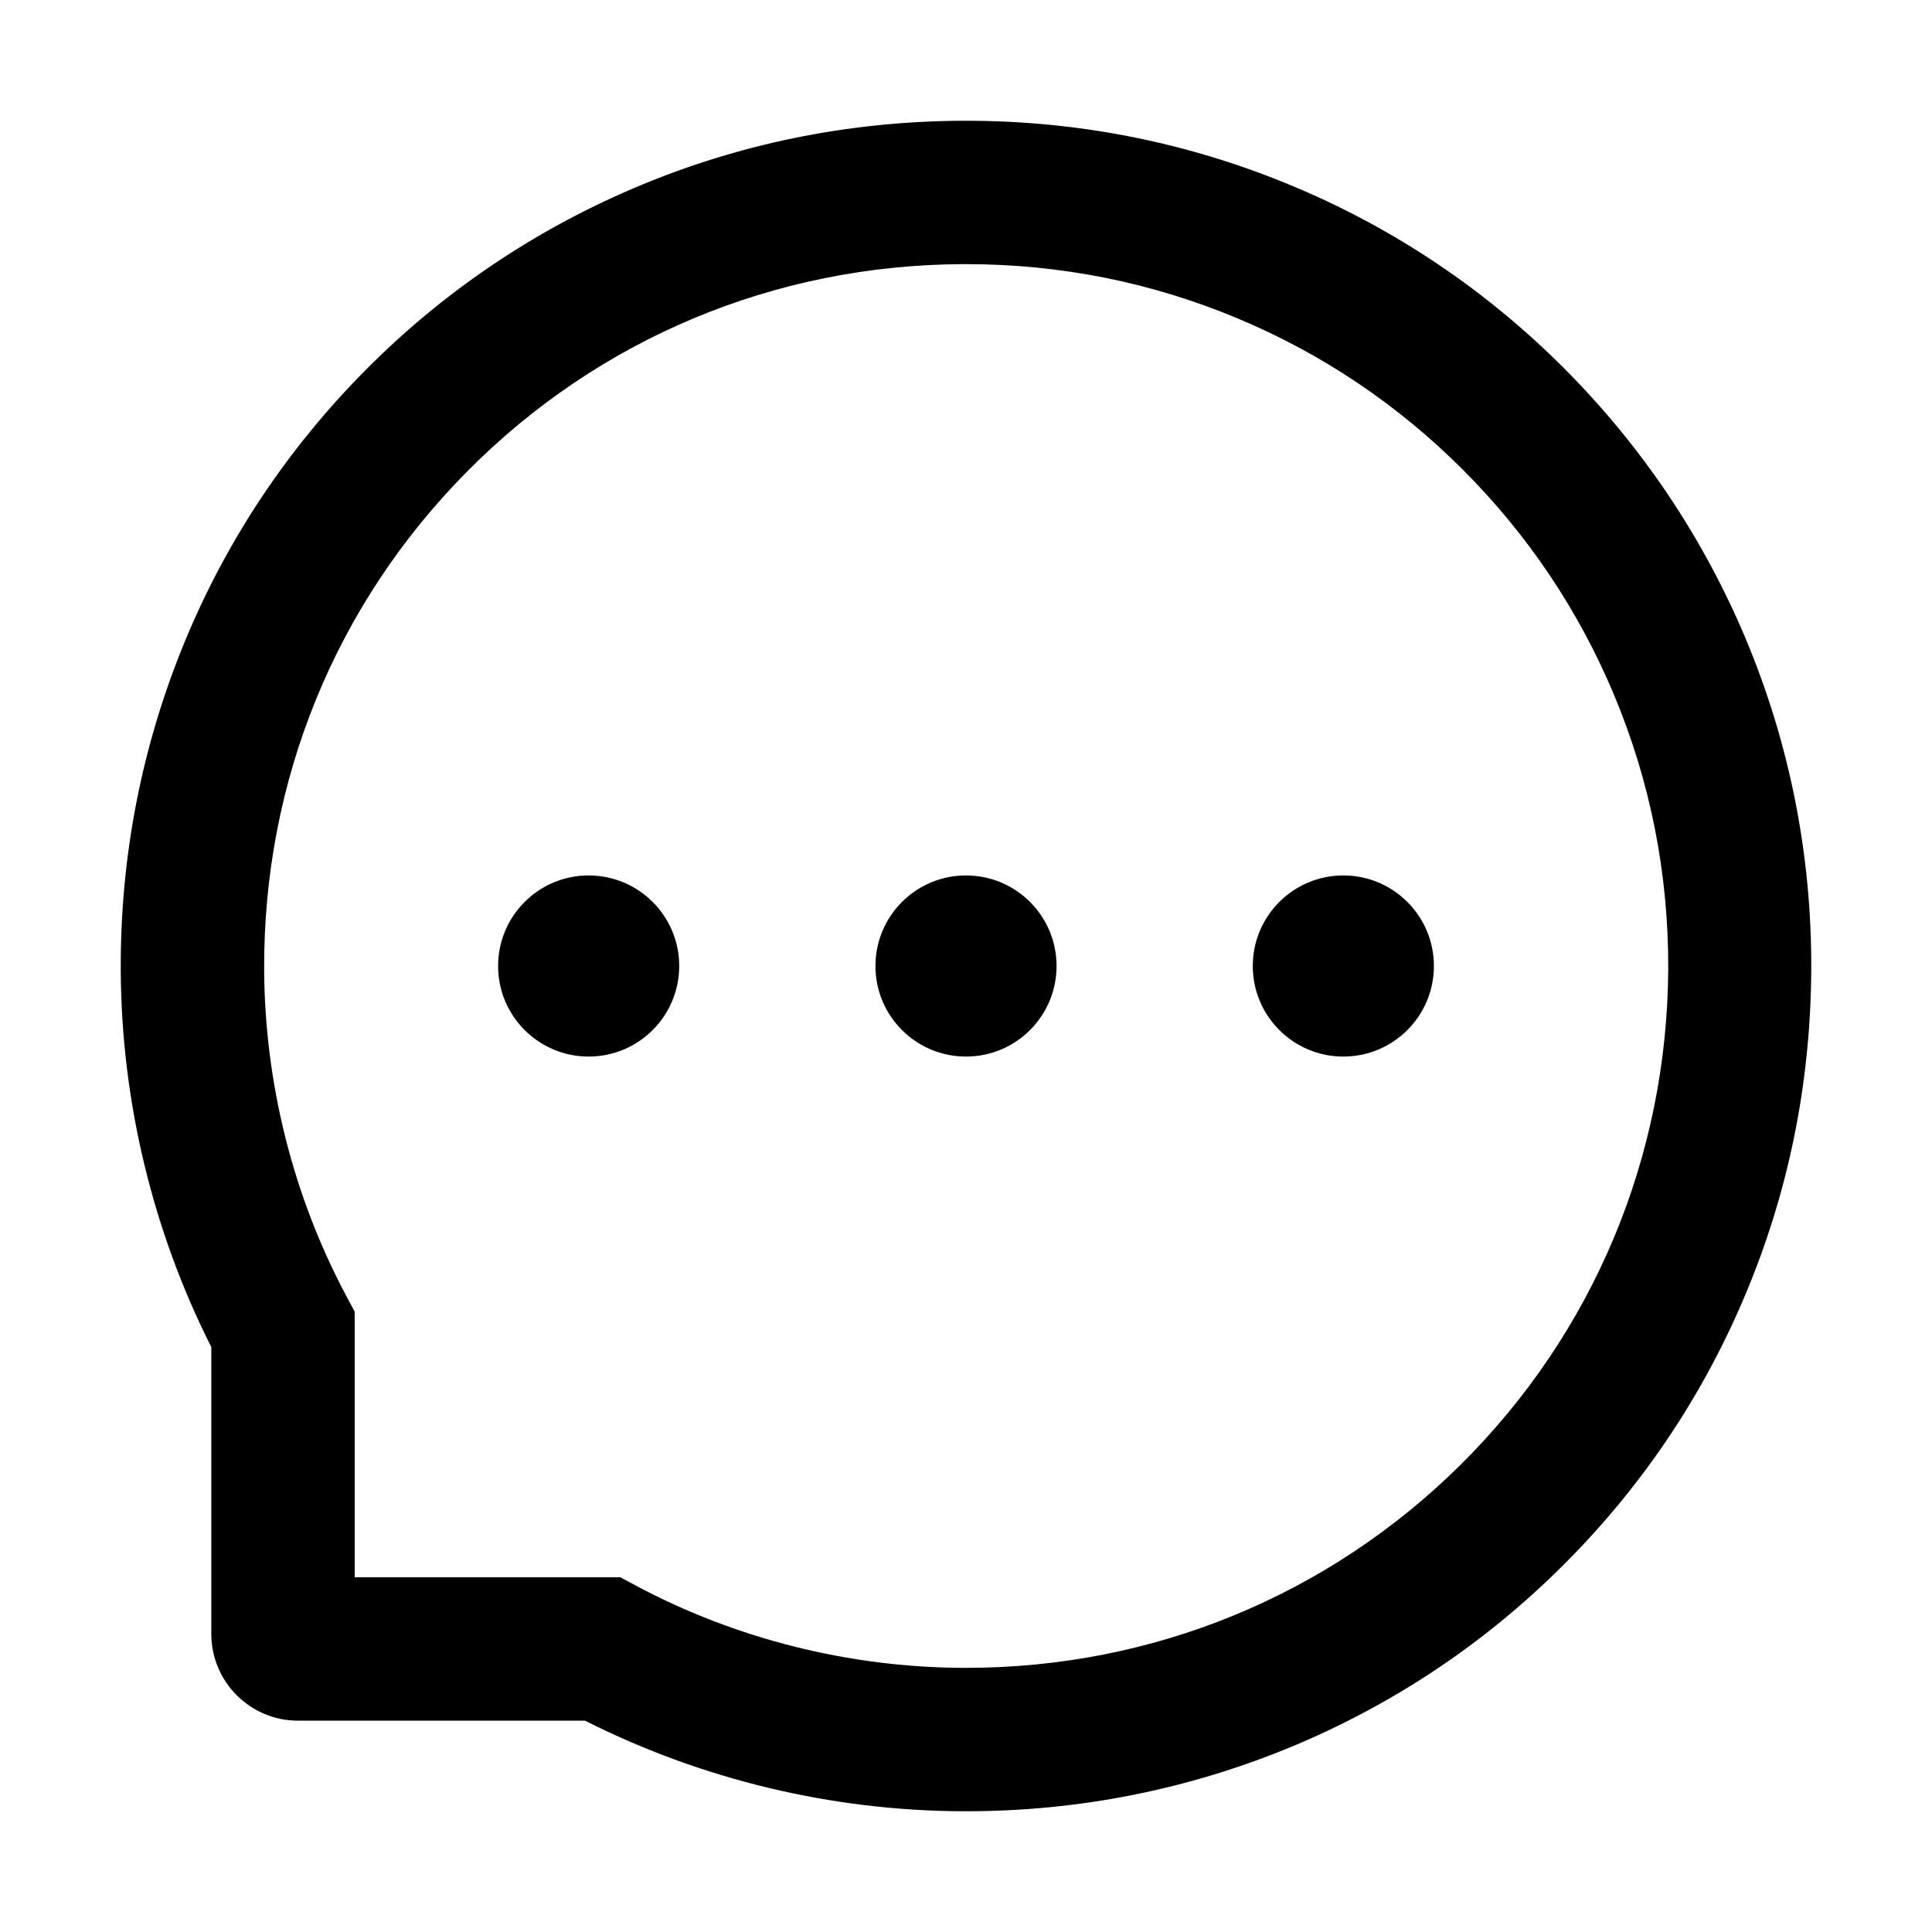
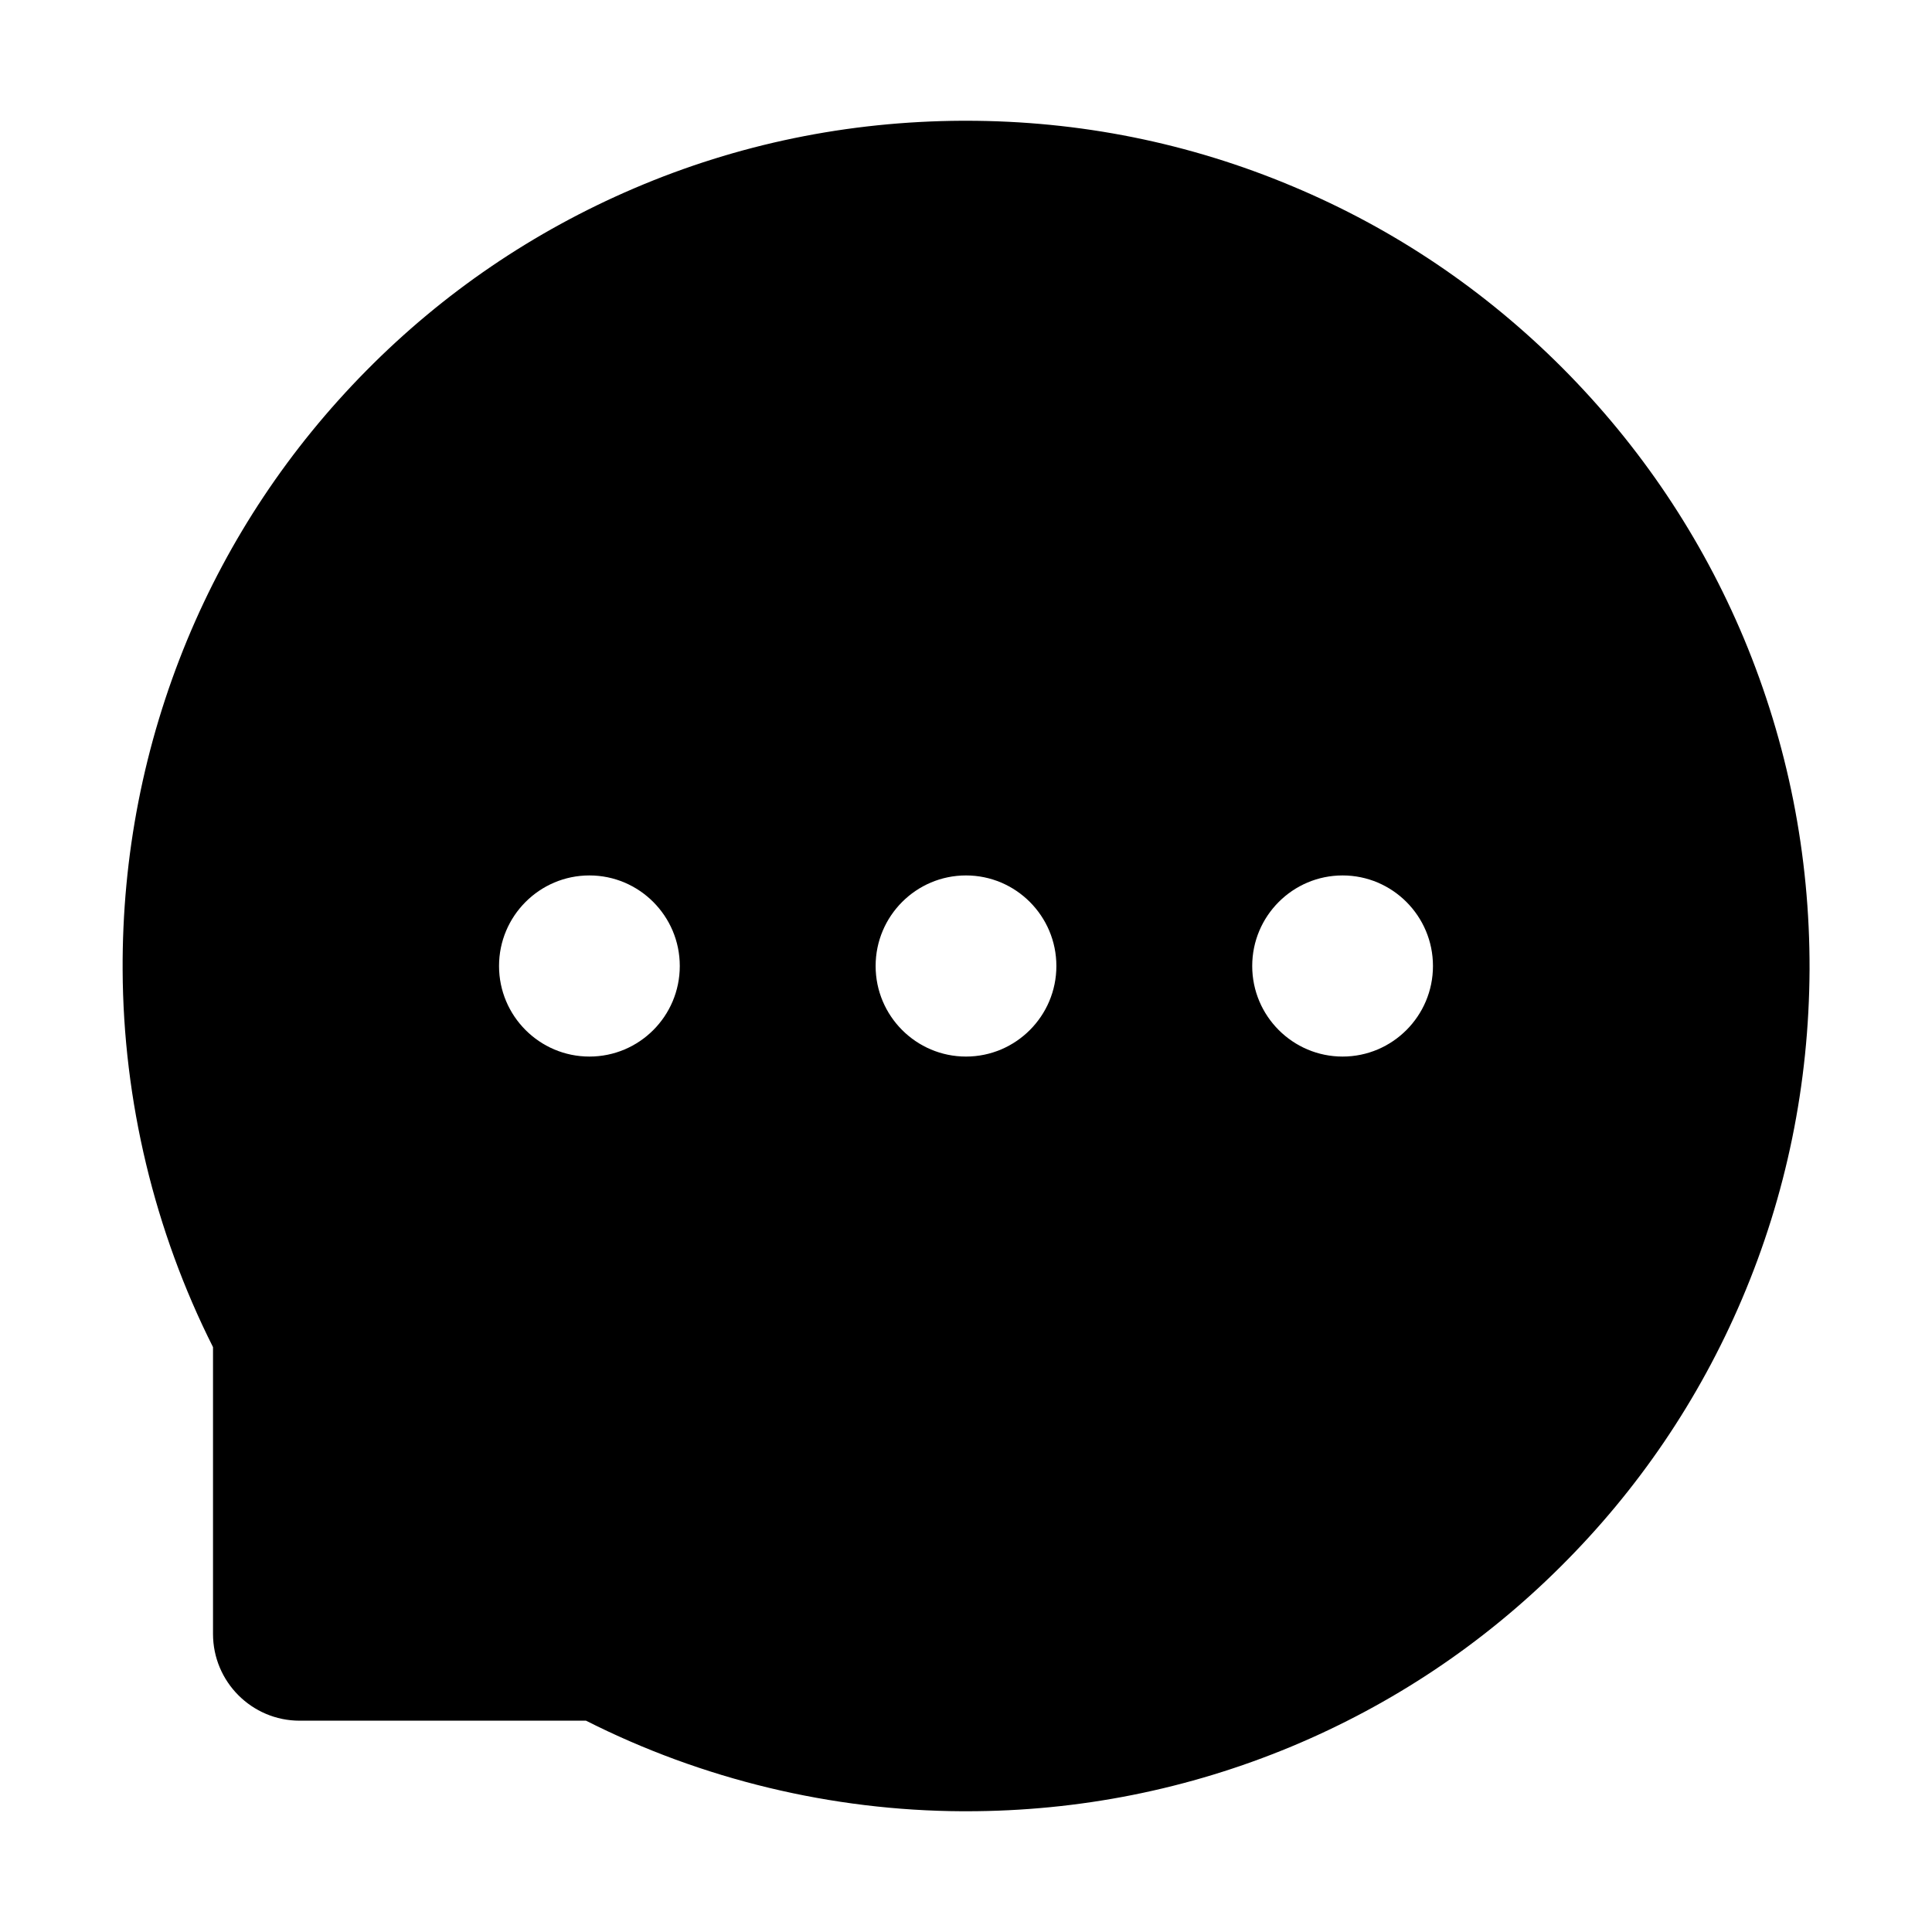
- <svg xmlns="http://www.w3.org/2000/svg" t="1569350135473" class="icon" viewBox="0 0 1024 1024" version="1.1" p-id="7954" width="28" height="28">
-   <path d="M512 512m-48 0a48 48 0 1 0 96 0 48 48 0 1 0-96 0Z" p-id="7955" />
-   <path d="M712 512m-48 0a48 48 0 1 0 96 0 48 48 0 1 0-96 0Z" p-id="7956" />
-   <path d="M312 512m-48 0a48 48 0 1 0 96 0 48 48 0 1 0-96 0Z" p-id="7957" />
-   <path d="M925.2 338.4c-22.6-53.7-55-101.9-96.3-143.3-41.3-41.3-89.5-73.8-143.3-96.3C630.6 75.7 572.2 64 512 64h-2c-60.6 0.3-119.3 12.3-174.5 35.9-53.3 22.8-101.1 55.2-142 96.5-40.9 41.3-73 89.3-95.2 142.8-23 55.4-34.6 114.3-34.3 174.9 0.3 69.4 16.9 138.3 48 199.9v152c0 25.4 20.6 46 46 46h152.1c61.6 31.1 130.5 47.7 199.9 48h2.1c59.9 0 118-11.6 172.7-34.3 53.5-22.3 101.6-54.3 142.8-95.2 41.3-40.9 73.8-88.7 96.5-142 23.6-55.2 35.6-113.9 35.9-174.5 0.3-60.9-11.5-120-34.8-175.6z m-151.1 438C704 845.8 611 884 512 884h-1.7c-60.3-0.3-120.2-15.3-173.1-43.5l-8.4-4.5H188V695.2l-4.5-8.4C155.3 633.9 140.3 574 140 513.7c-0.4-99.7 37.7-193.3 107.6-263.8 69.8-70.5 163.1-109.5 262.8-109.9h1.7c50 0 98.5 9.7 144.2 28.9 44.6 18.7 84.6 45.6 119 80 34.3 34.3 61.3 74.4 80 119 19.4 46.2 29.1 95.2 28.9 145.8-0.6 99.6-39.7 192.9-110.1 262.7z" p-id="7958" />
+ <svg xmlns="http://www.w3.org/2000/svg" t="1569936044638" class="icon" viewBox="0 0 1024 1024" version="1.1" p-id="8285" width="32" height="32">
+   <path d="M924.3 338.4c-22.5-53.7-54.9-101.9-96.1-143.3-41.2-41.3-89.3-73.8-143-96.3C630.3 75.7 572.1 64 512 64h-2c-60.5 0.3-119 12.3-174.1 35.9-53.2 22.8-100.9 55.2-141.7 96.5-40.8 41.3-72.8 89.3-95 142.8C76.3 394.6 64.7 453.5 65 514.1c0.3 69.4 16.9 138.3 47.9 199.9v152c0 25.4 20.6 46 45.9 46h151.8c61.5 31.1 130.2 47.7 199.5 48h2.1c59.8 0 117.7-11.6 172.3-34.3 53.4-22.3 101.4-54.3 142.5-95.2 41.2-40.9 73.6-88.7 96.3-142 23.5-55.2 35.5-113.9 35.8-174.5 0.2-60.9-11.6-120-34.8-175.6zM312.4 560c-26.4 0-47.9-21.5-47.9-48s21.5-48 47.9-48 47.9 21.5 47.9 48-21.4 48-47.9 48z m199.6 0c-26.4 0-47.9-21.5-47.9-48s21.5-48 47.9-48 47.9 21.5 47.9 48-21.5 48-47.9 48z m199.6 0c-26.4 0-47.9-21.5-47.9-48s21.5-48 47.9-48 47.9 21.5 47.9 48-21.5 48-47.9 48z" p-id="8286" />
</svg>
